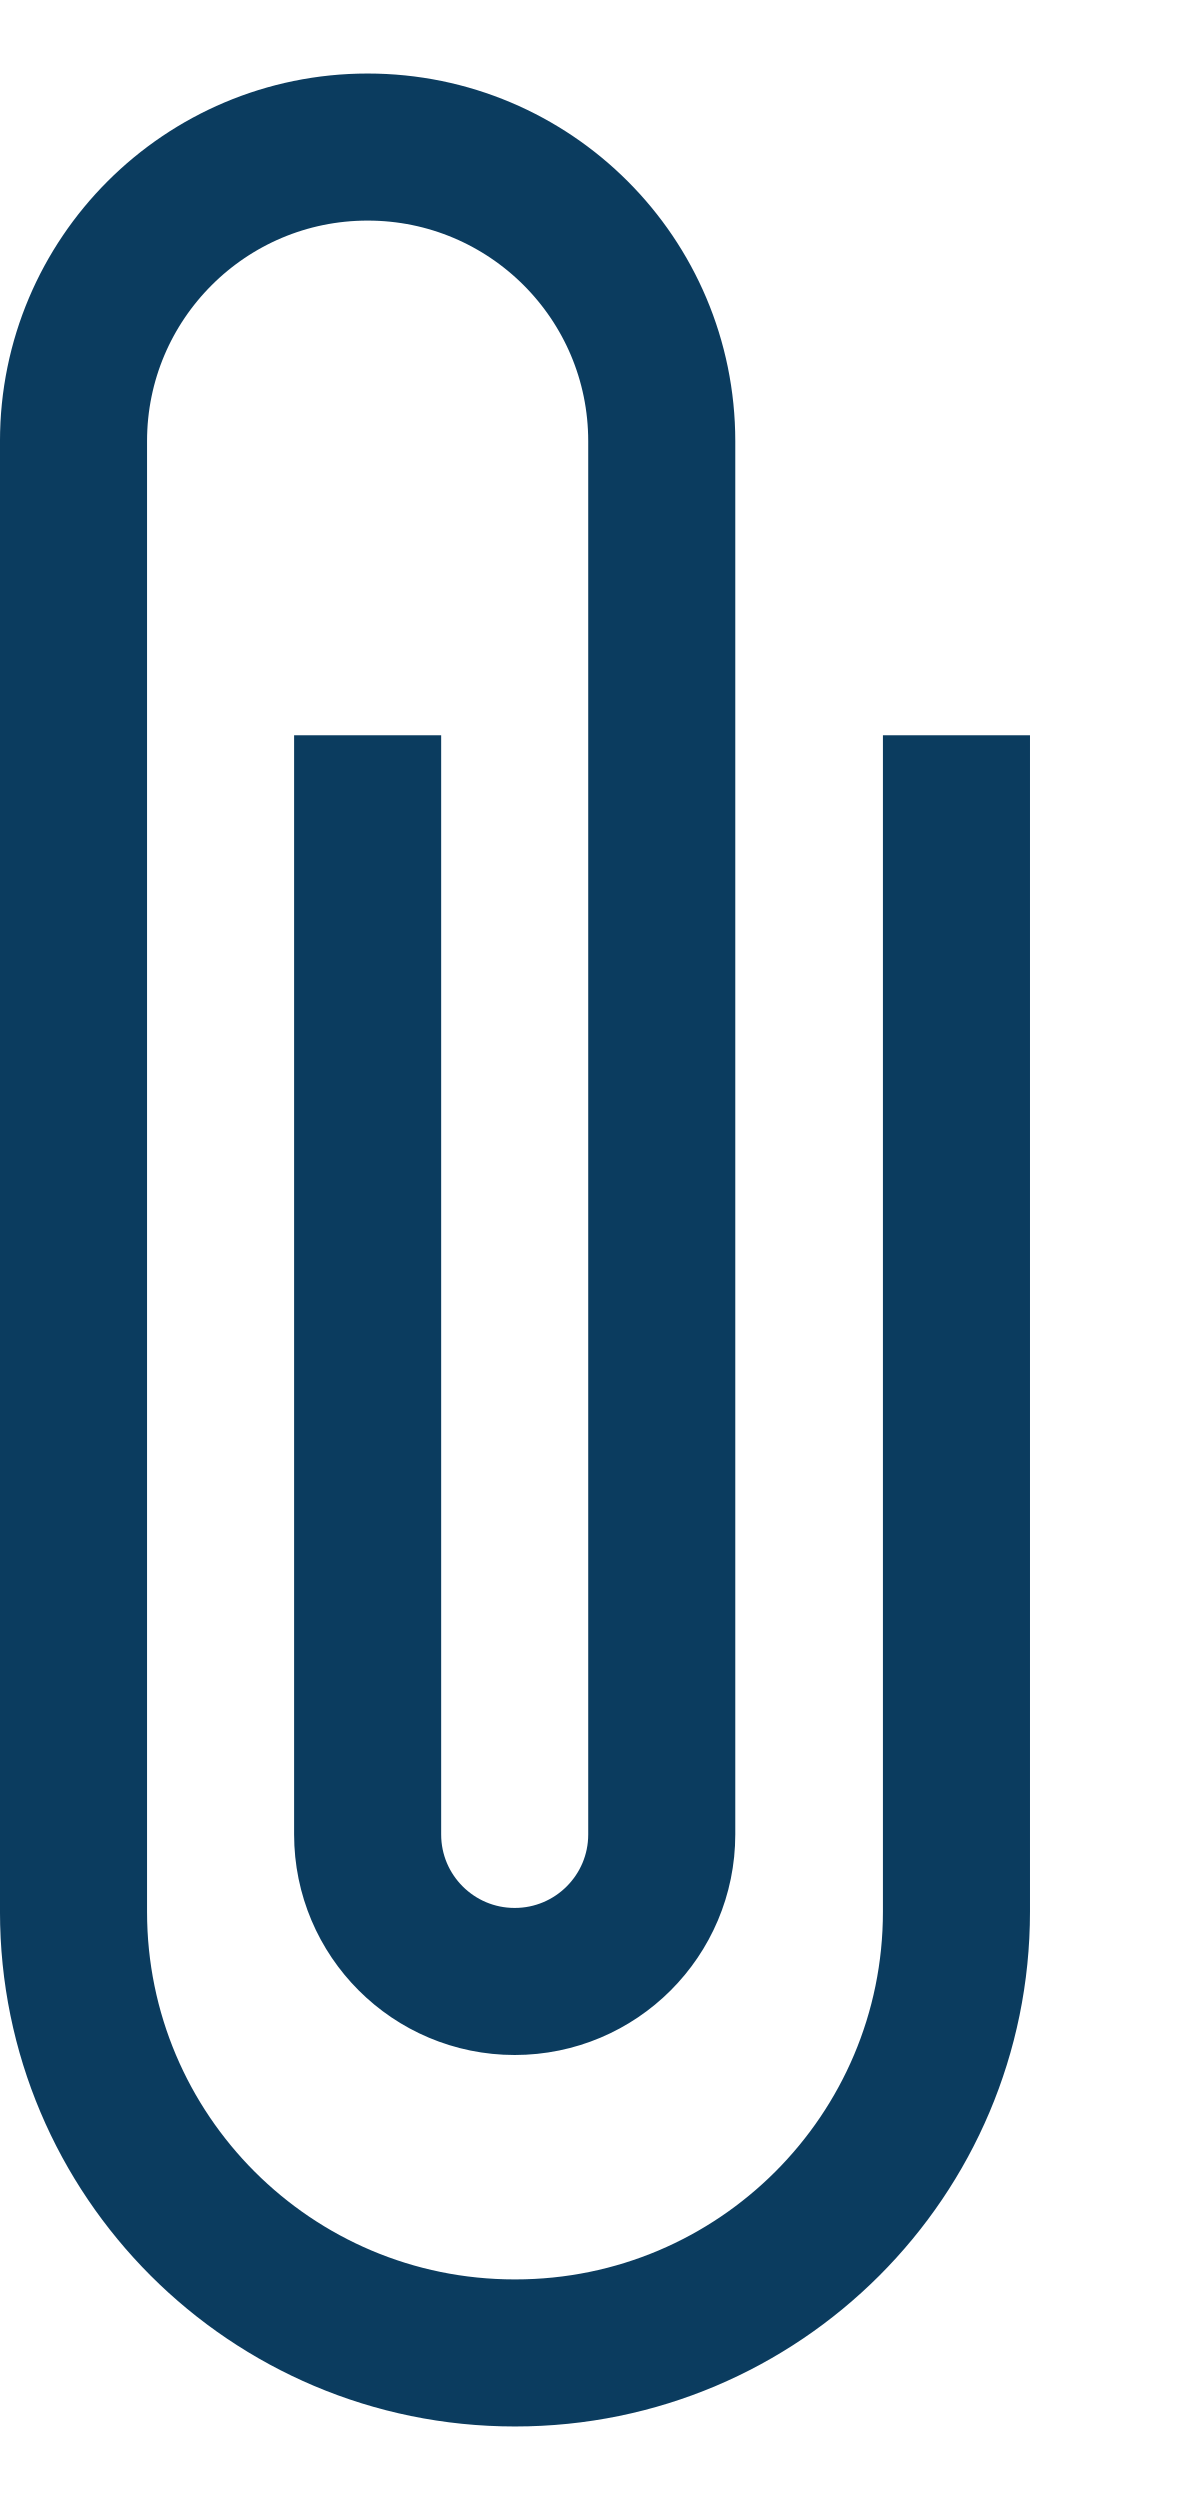
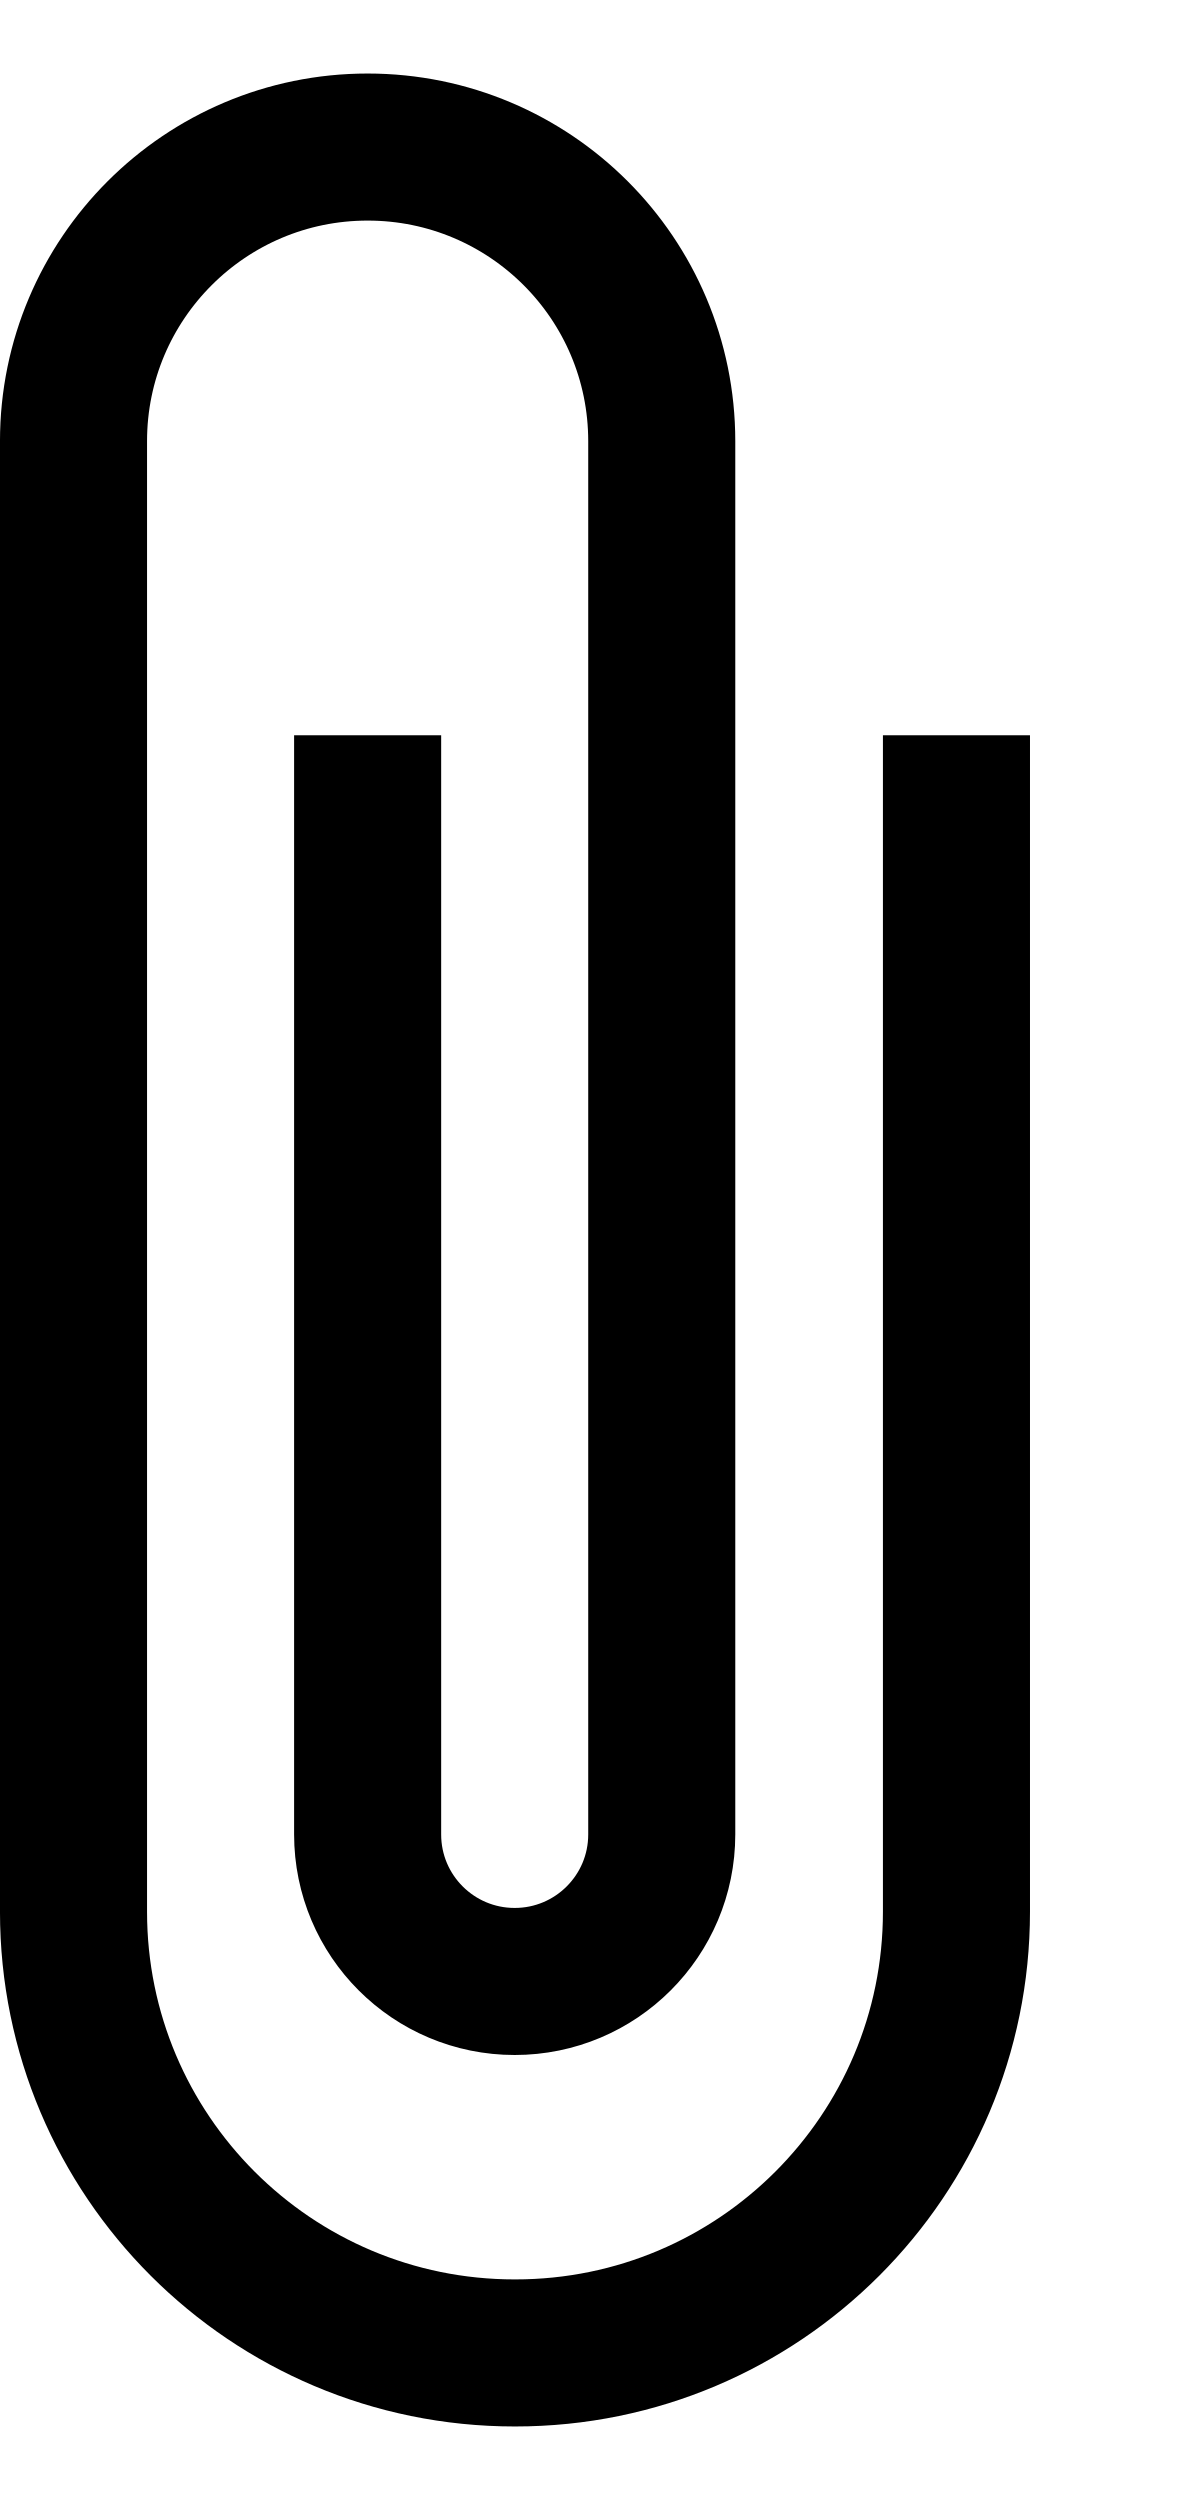
<svg xmlns="http://www.w3.org/2000/svg" width="8px" height="17px" viewBox="0 0 8 17" version="1.1">
  <g id="Plateforme" stroke="none" stroke-width="1" fill="none" fill-rule="evenodd">
-     <g id="3-Messagerie" transform="translate(-364, -205)" stroke="#0B3C5F">
+     <g id="3-Messagerie" transform="translate(-364, -205)" stroke="#000000">
      <g id="icon/pj" transform="translate(364.5, 206)">
        <path d="M4.004,4 L4.004,11.474 C4.004,12.027 3.556,12.474 3.004,12.474 C2.452,12.474 2.004,12.027 2.004,11.474 L2.004,2 C2.004,0.895 2.899,2.02906125e-16 4.004,0 C5.108,-2.02906125e-16 6.004,0.895 6.004,2 L6.004,12 C6.004,13.657 4.661,15 3.004,15 L3,15 C1.343,15 1.57258099e-13,13.657 1.5720758e-13,12 L1.5720758e-13,4 L1.5720758e-13,4" transform="translate(3.001953, 7.5) scale(-1, 1) translate(-3.001953, -7.5) " />
      </g>
    </g>
  </g>
</svg>
